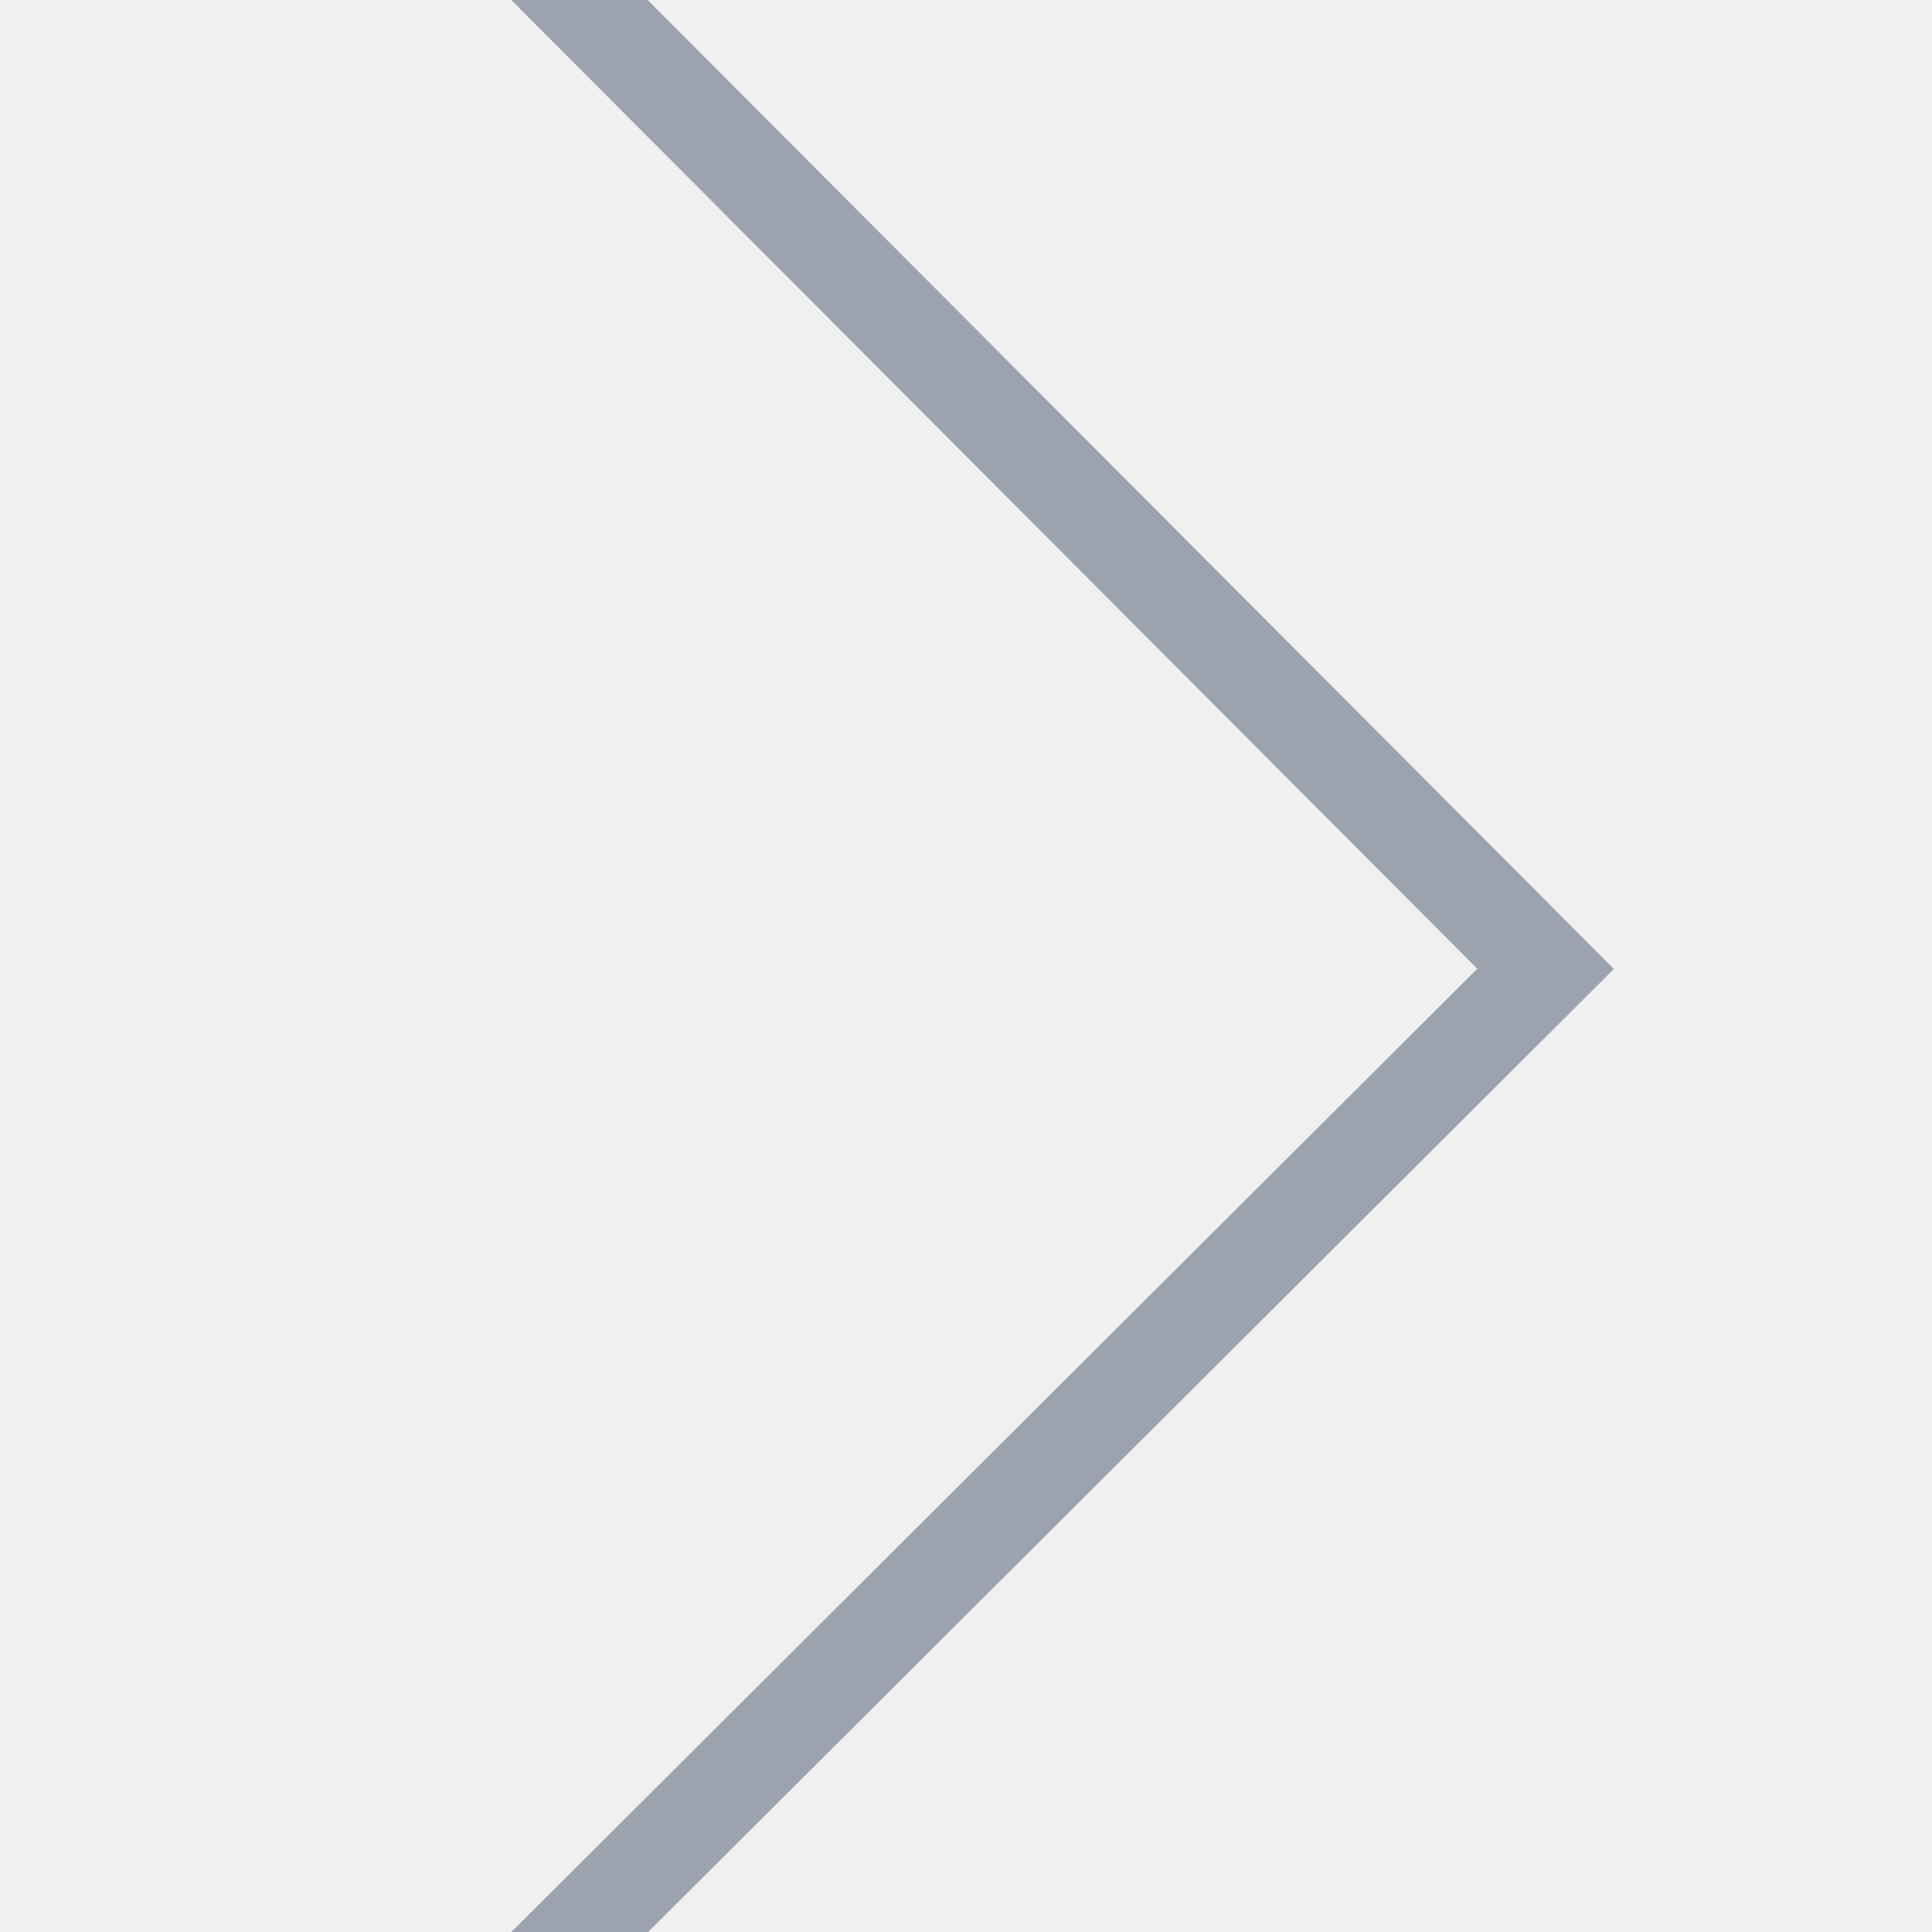
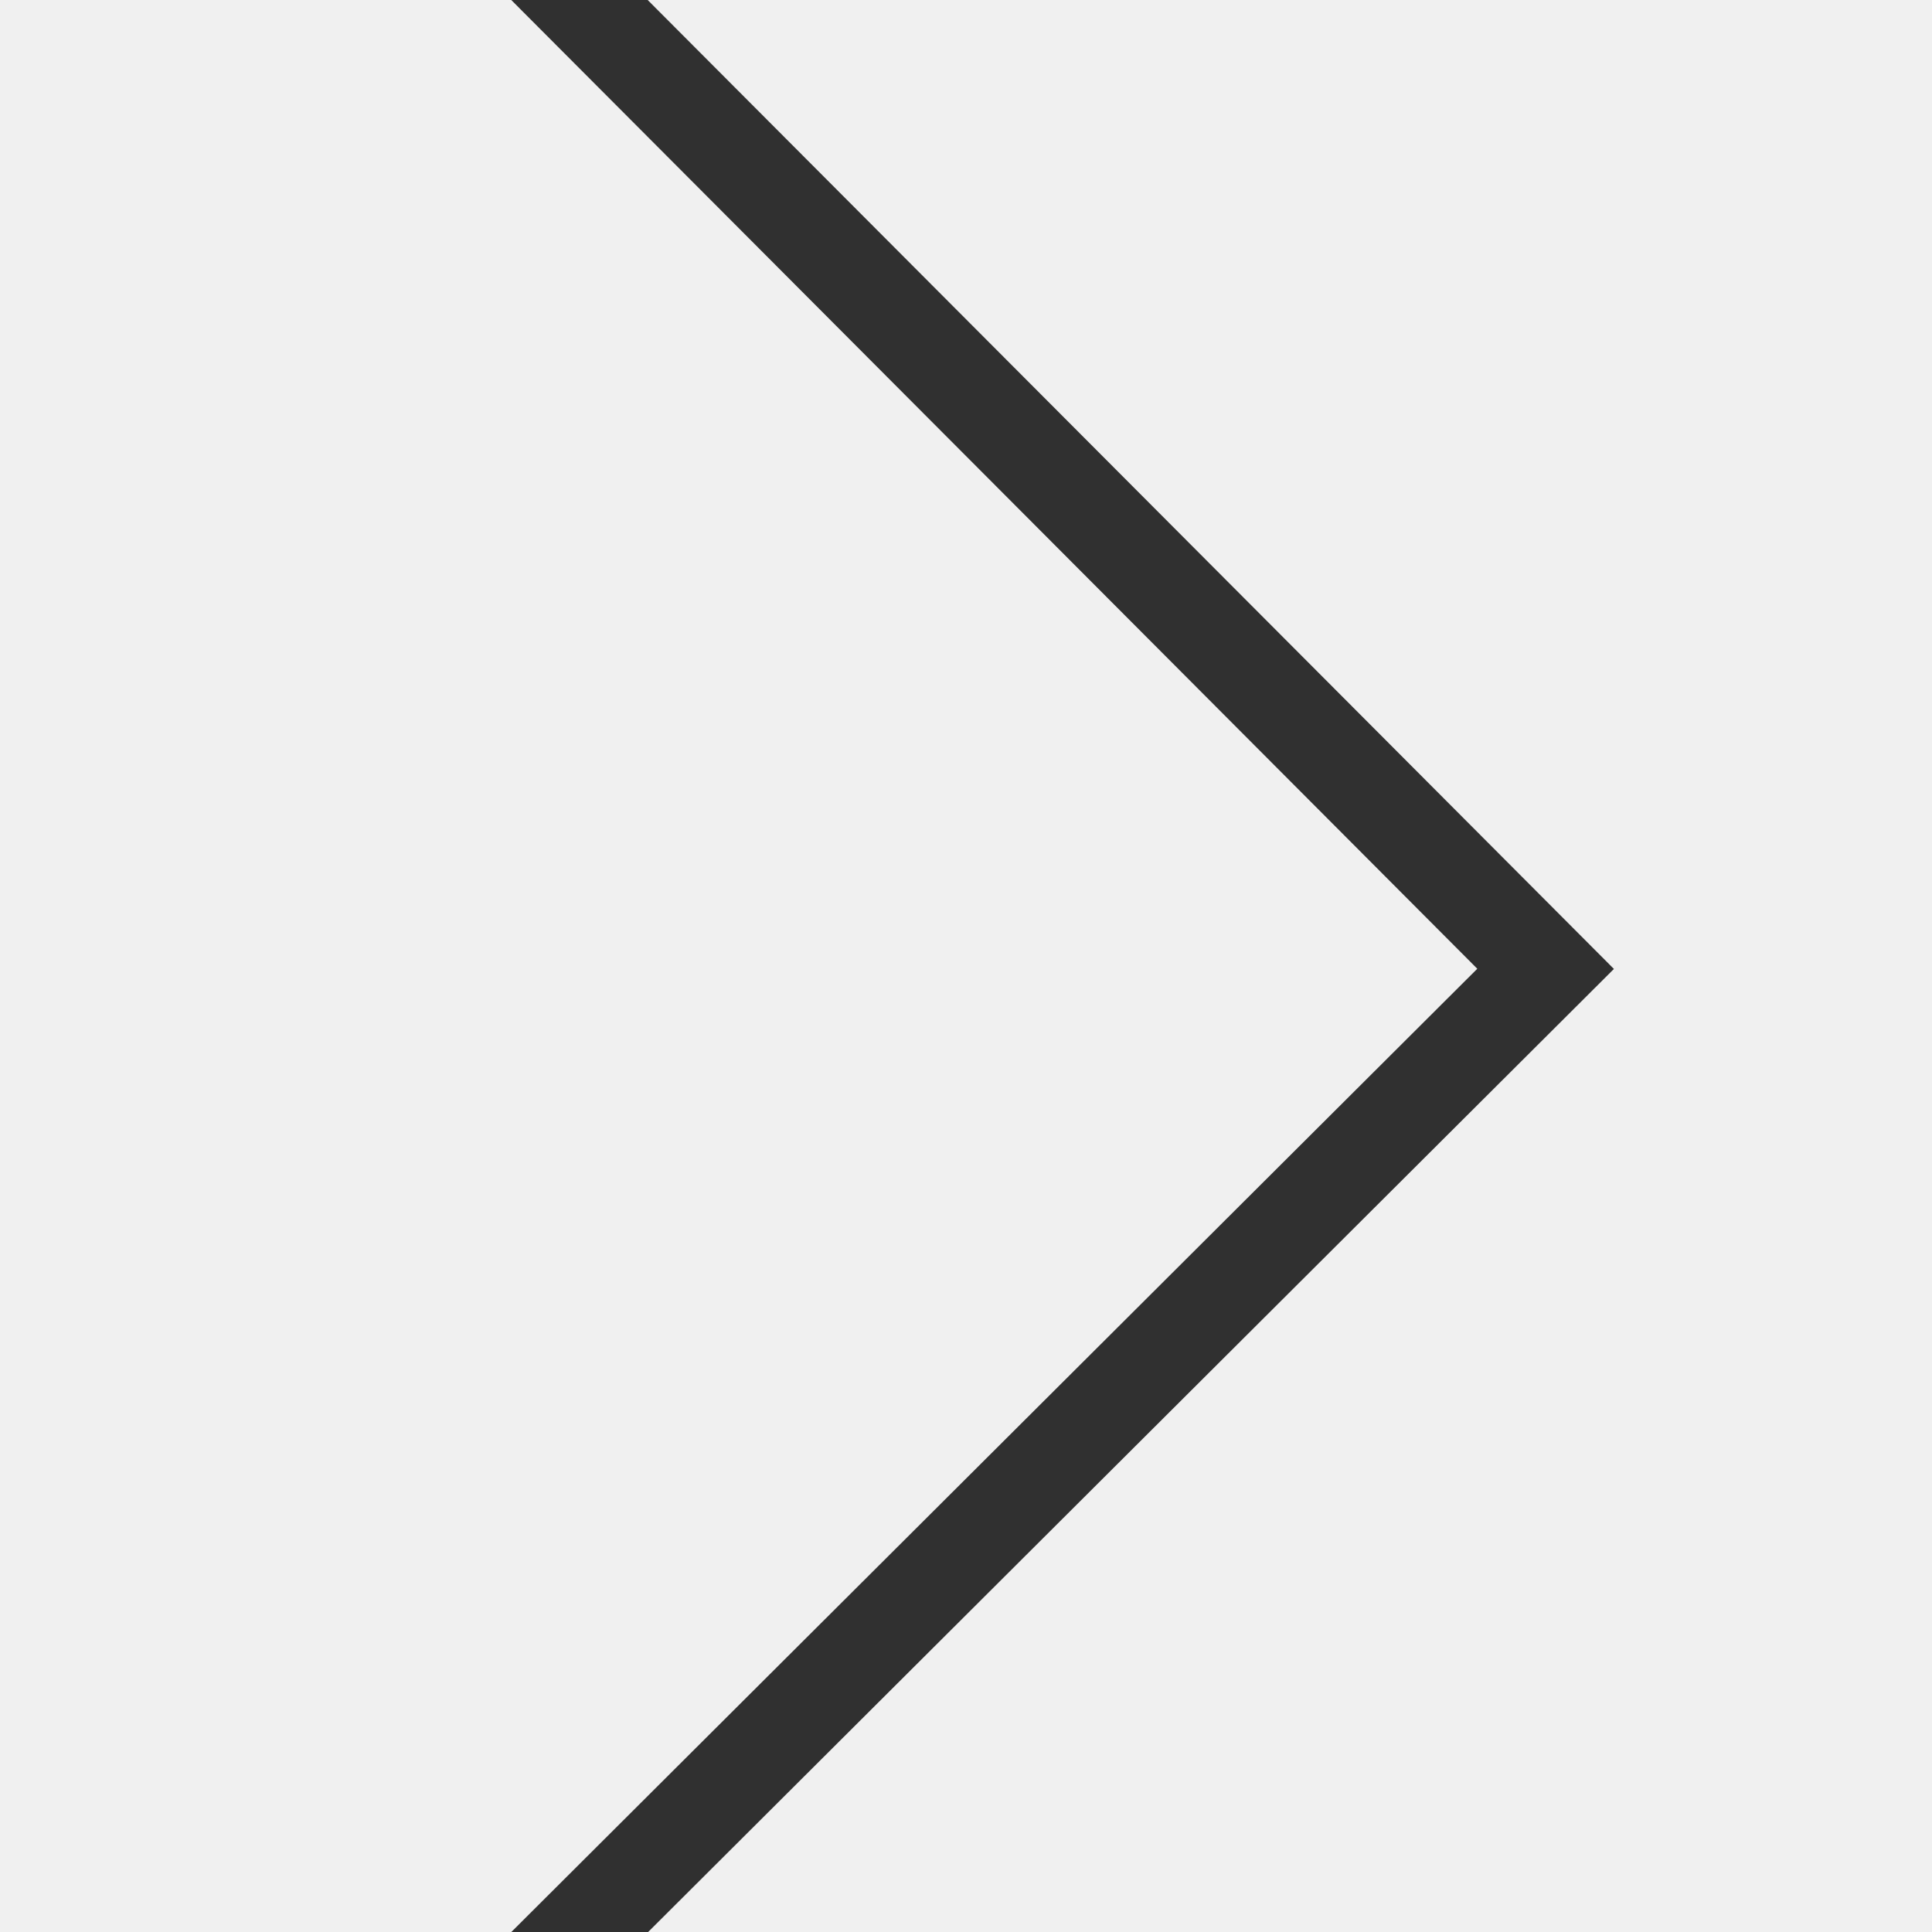
<svg xmlns="http://www.w3.org/2000/svg" width="40" height="40" viewBox="0 0 40 40" fill="none">
  <g clip-path="url(#clip0_2677_1217)">
-     <path d="M11 -1L32 20.059L11 41" stroke="#132544" stroke-opacity="0.38" stroke-width="2" stroke-miterlimit="10" />
+     <path d="M11 -1L32 20.059L11 41" stroke="#000000" stroke-opacity="0.8" stroke-width="2" stroke-miterlimit="10" />
  </g>
  <defs>
    <clipPath id="clip0_2677_1217">
      <rect width="40" height="40" fill="white" />
    </clipPath>
  </defs>
</svg>
